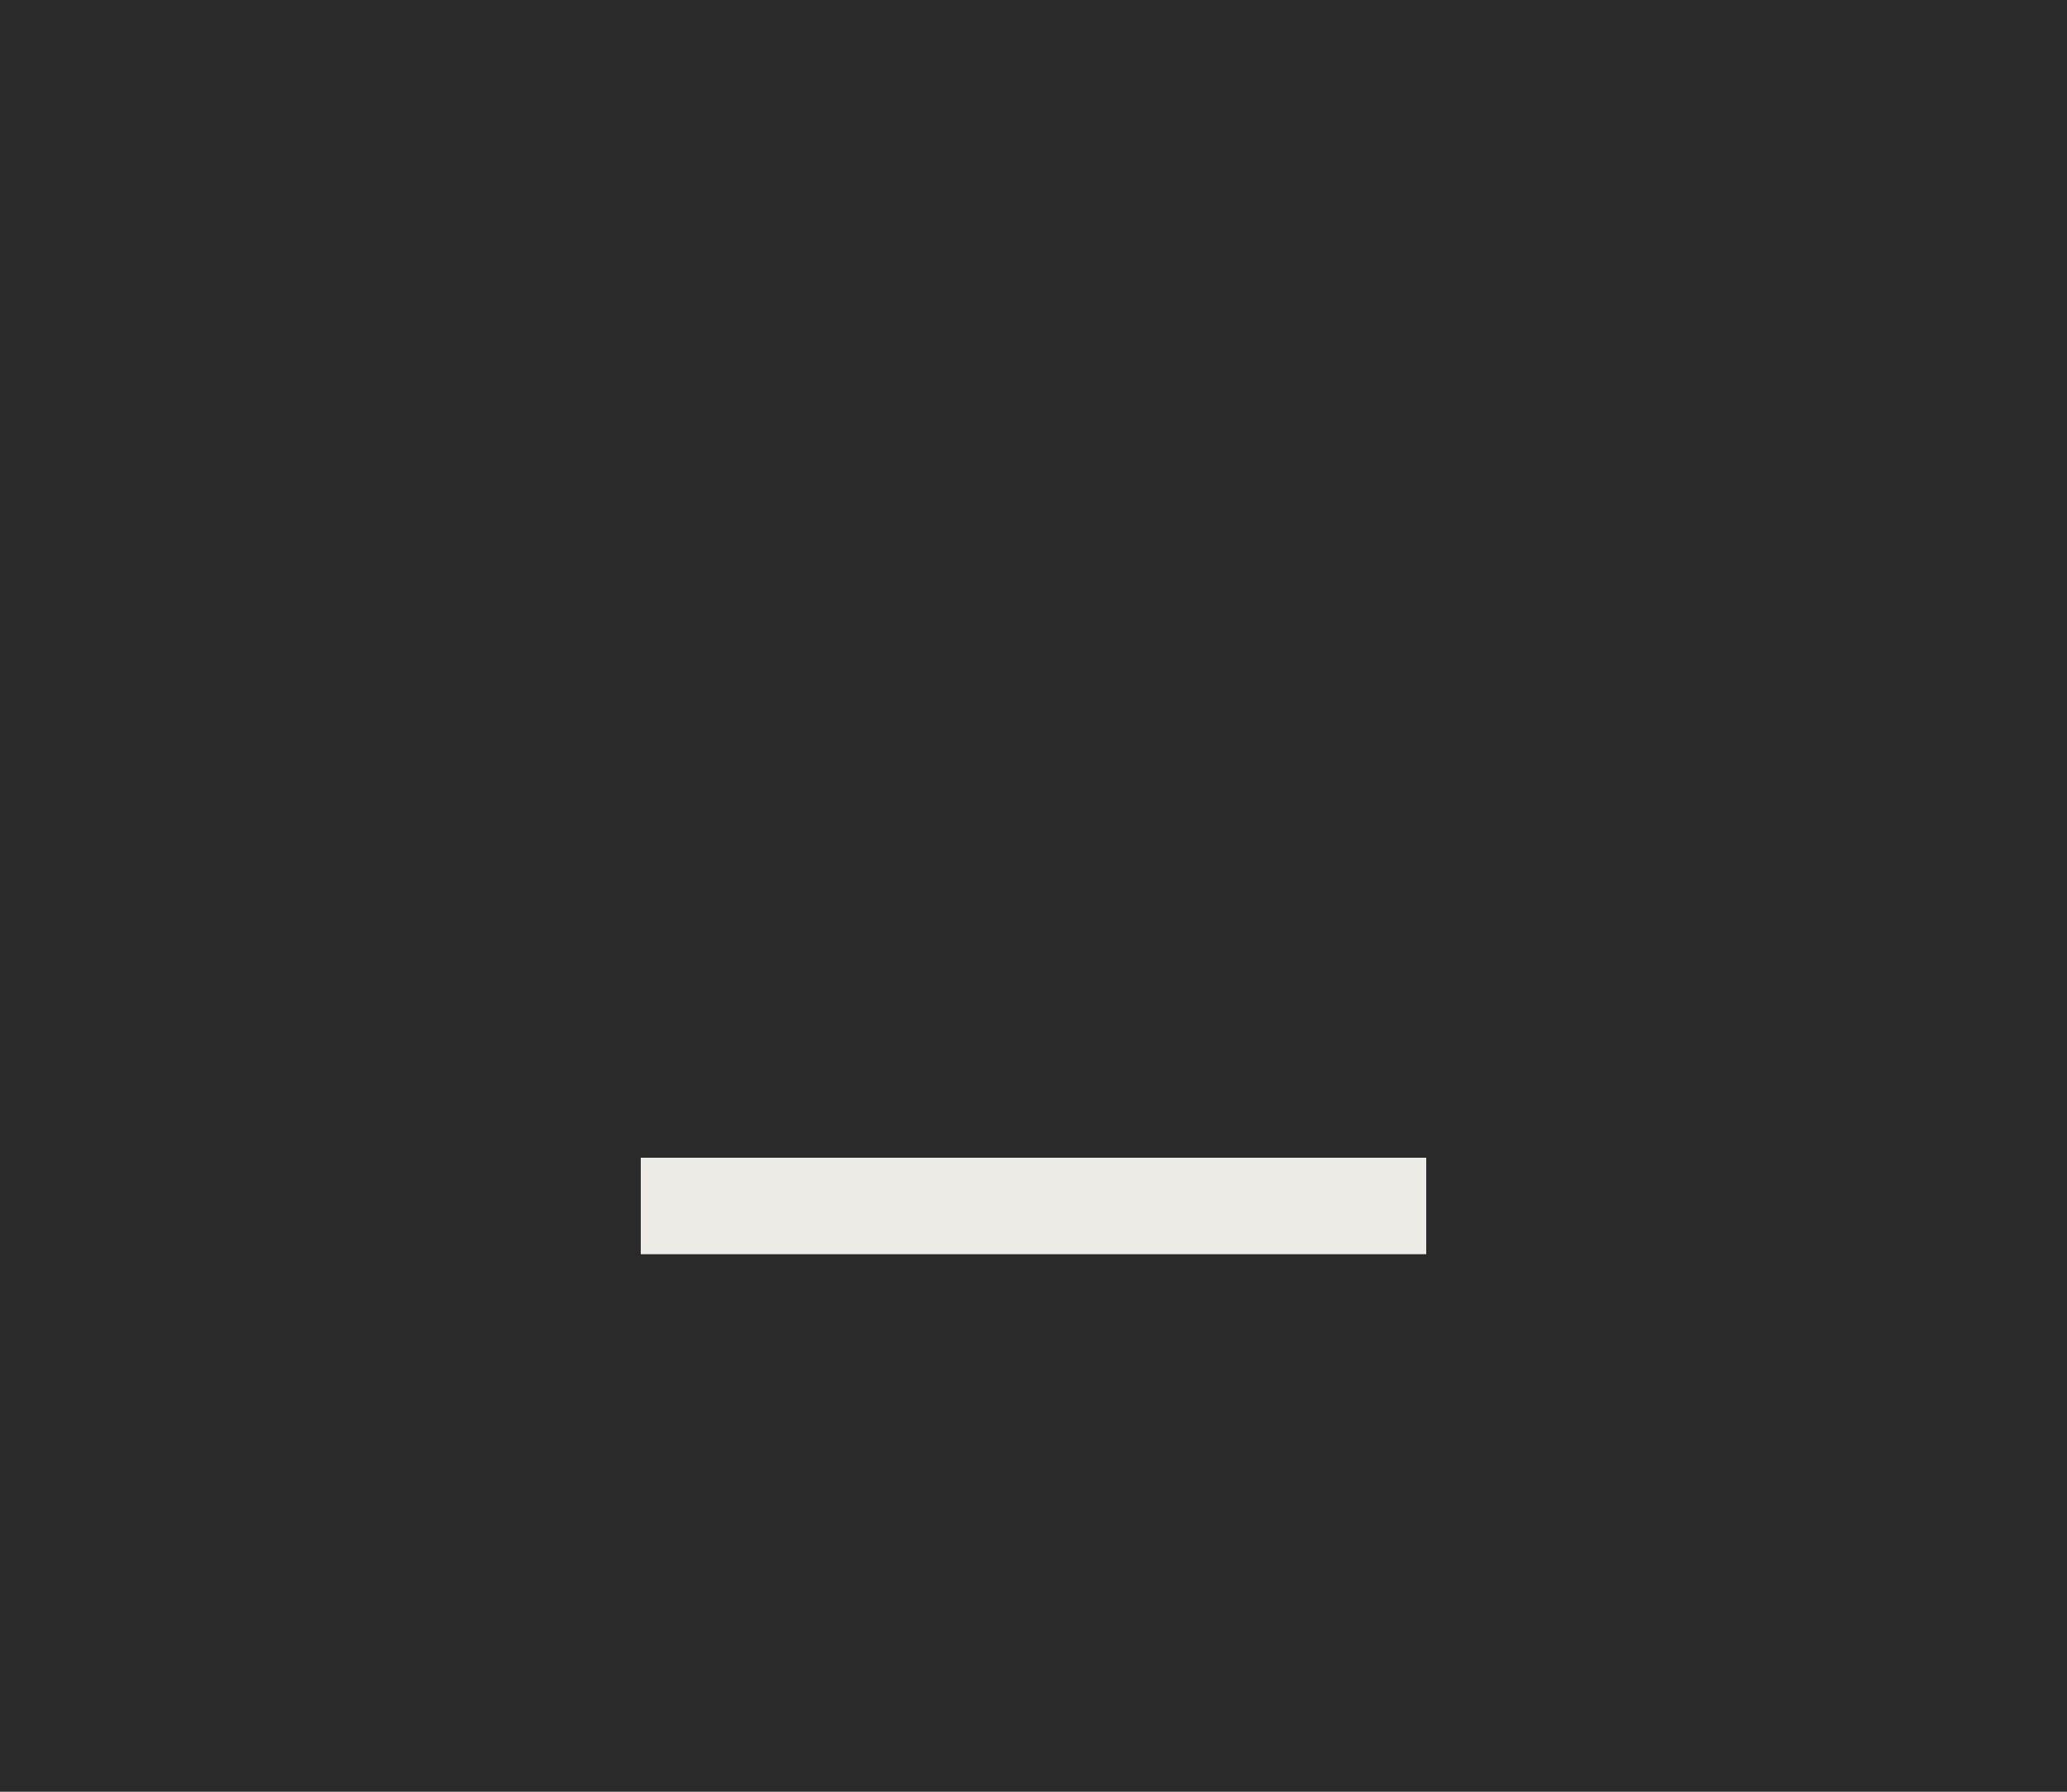
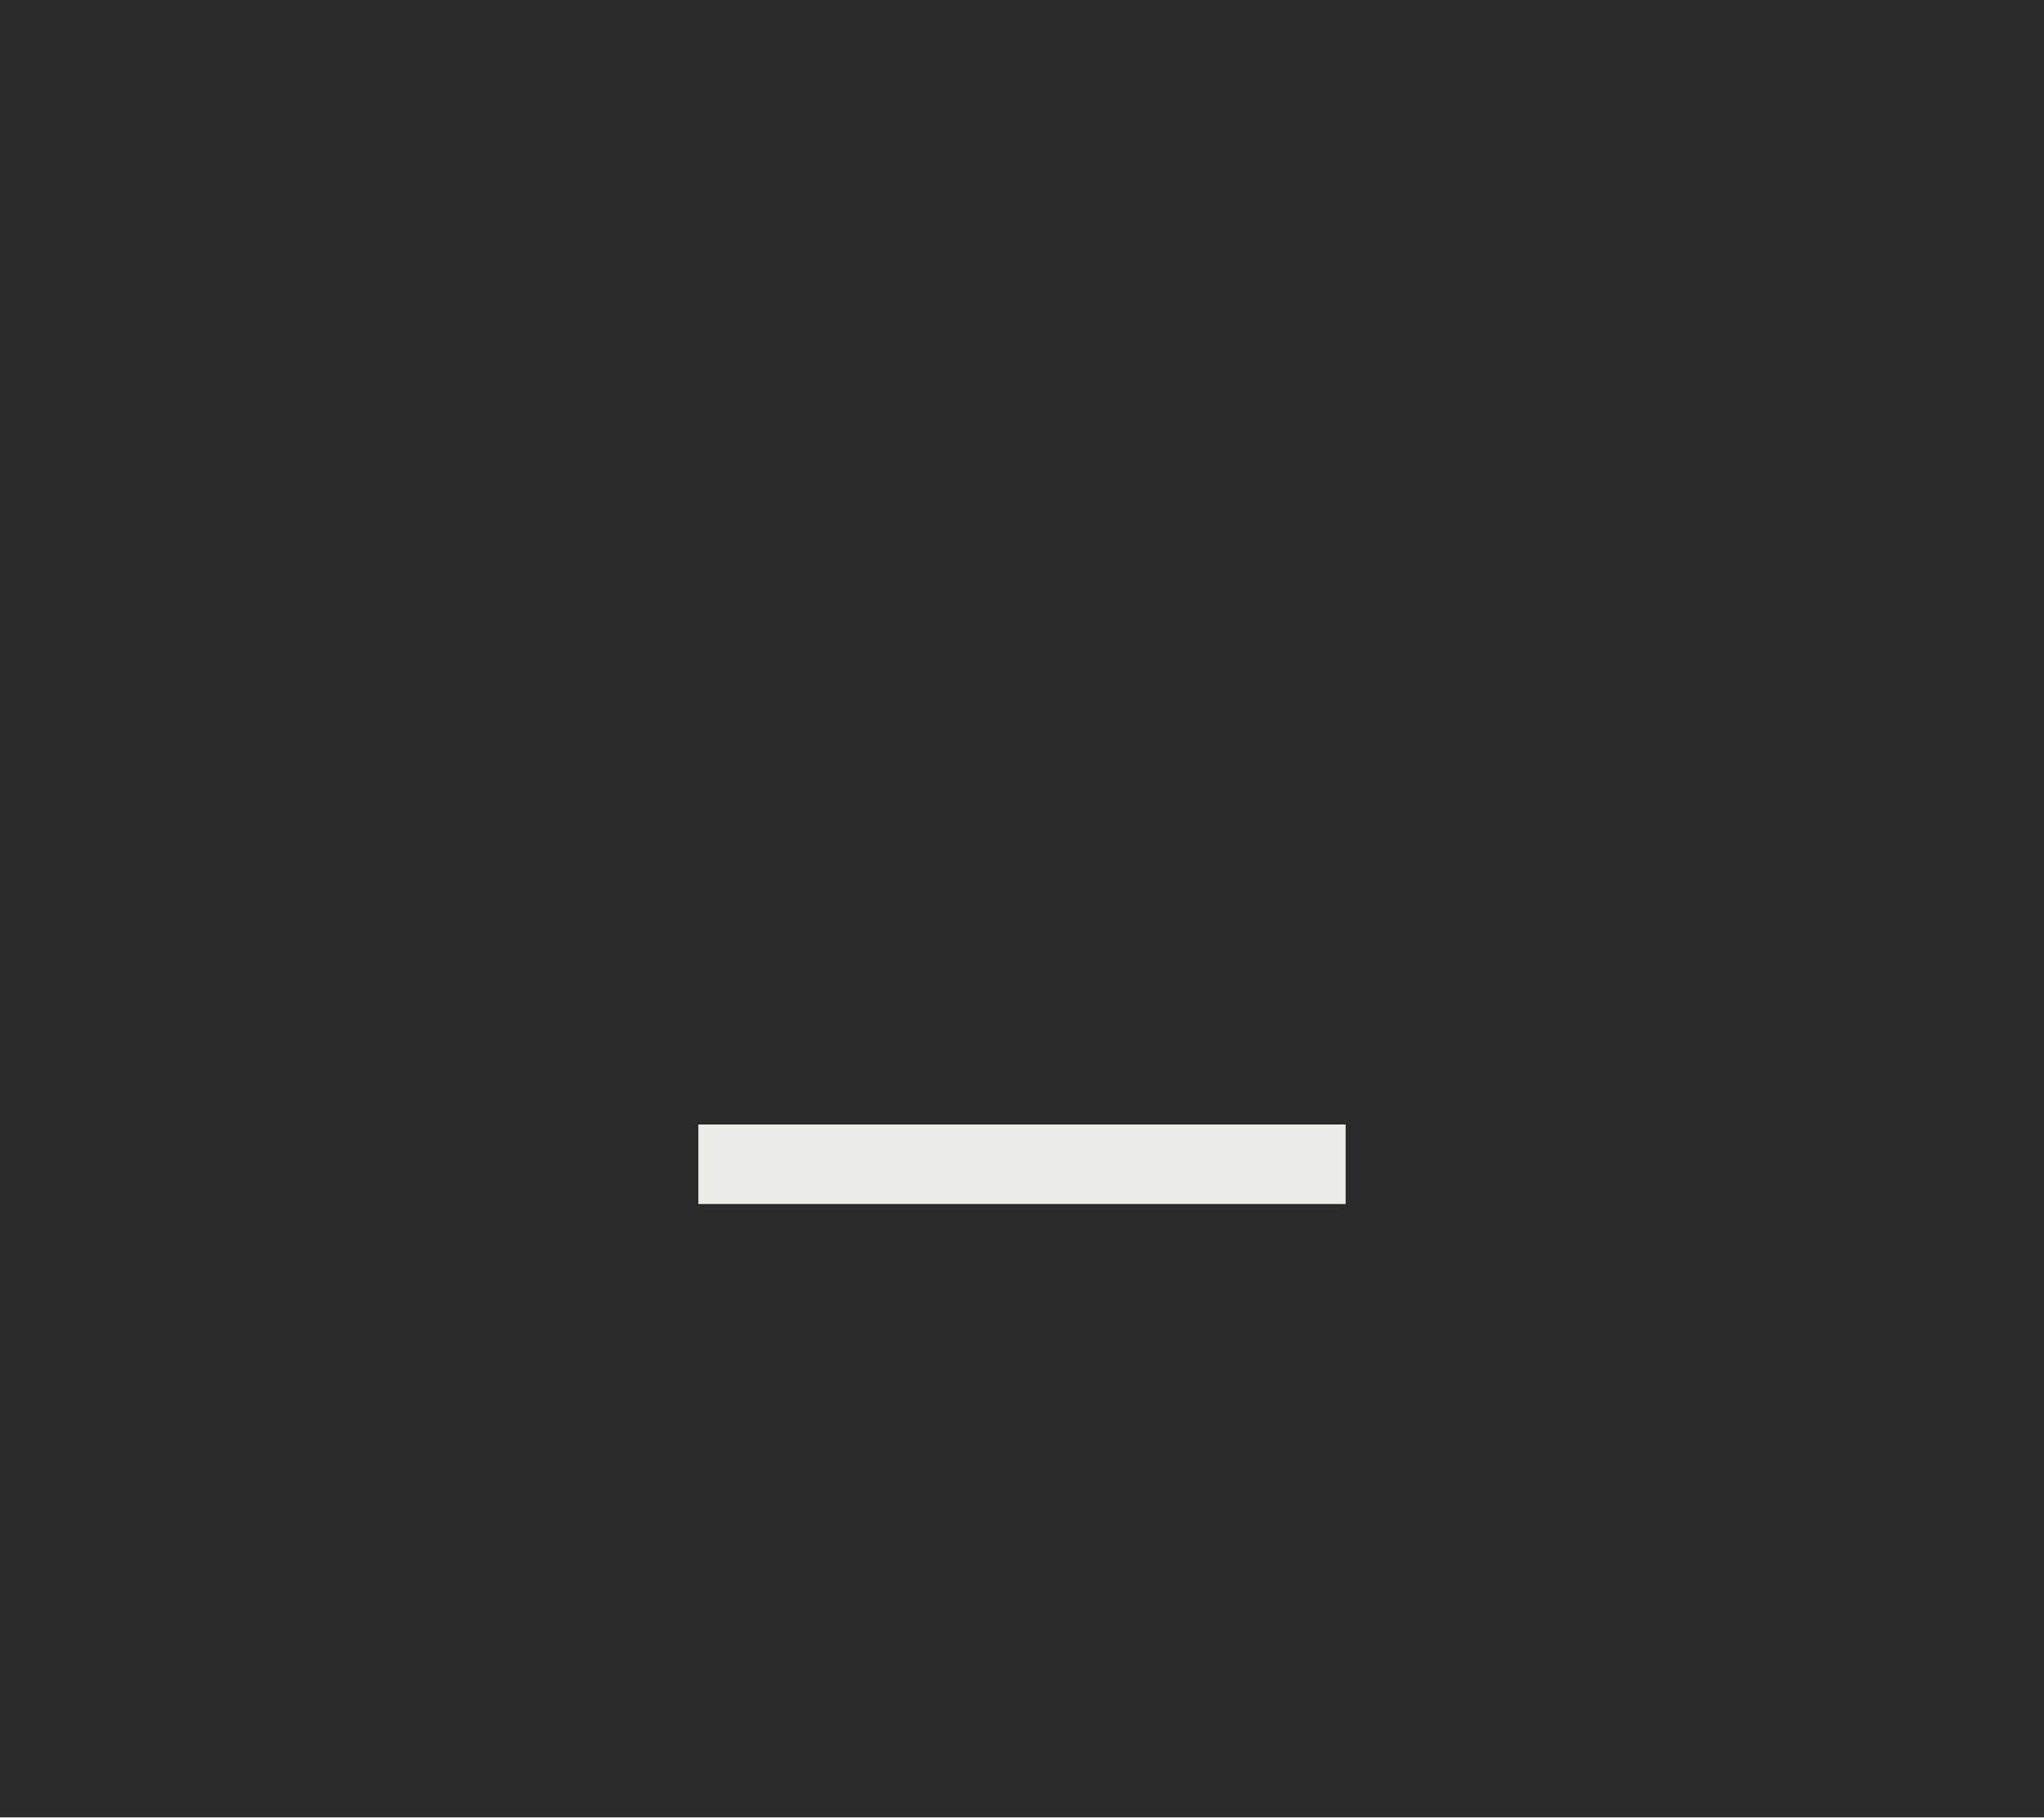
- <svg xmlns="http://www.w3.org/2000/svg" width="30" height="26" viewBox="0 0 30 26">
-   <rect width="30" height="26" fill="#2a2a2a" />
-   <path d="M10 17.5H20" fill="none" stroke="#edebe6" stroke-width="1.4" stroke-linecap="square" stroke-linejoin="miter" />
+ <svg xmlns="http://www.w3.org/2000/svg" width="36" height="32" viewBox="0 0 36 32">
+   <rect width="36" height="32" fill="#2a2a2a" />
+   <path d="M13 20.5H23" fill="none" stroke="#edebe6" stroke-width="1.4" stroke-linecap="square" stroke-linejoin="miter" />
</svg>
